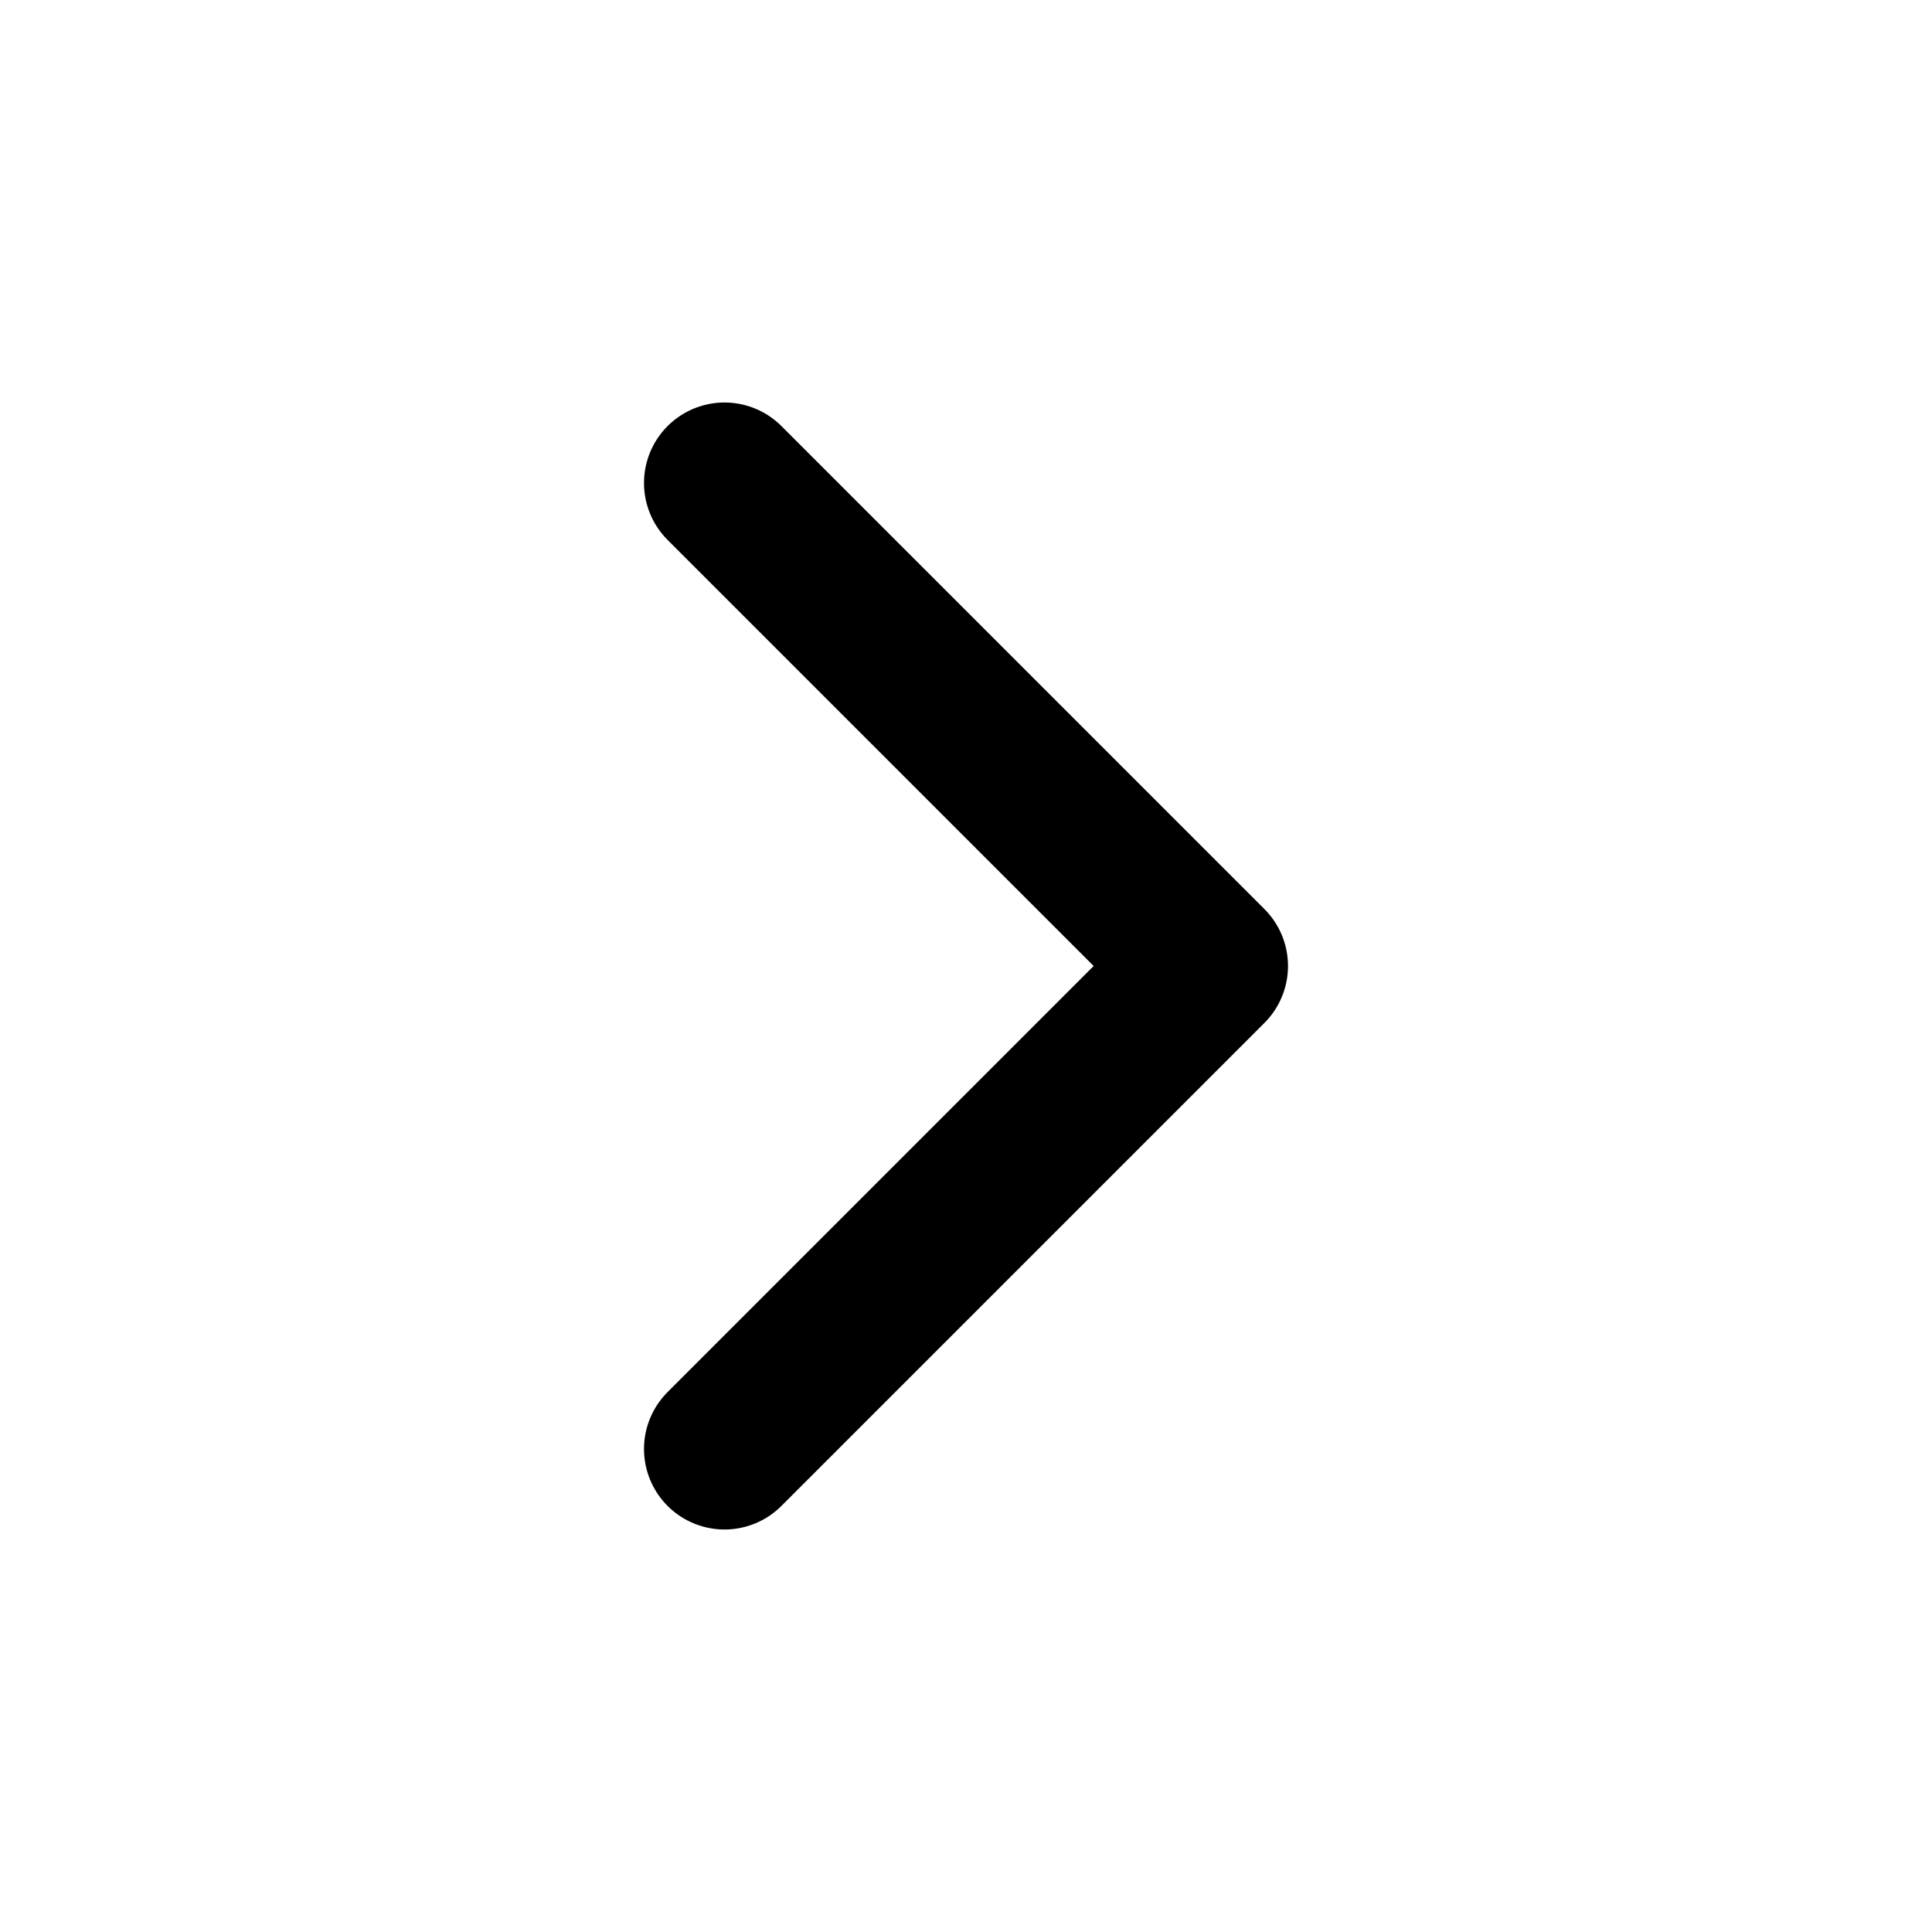
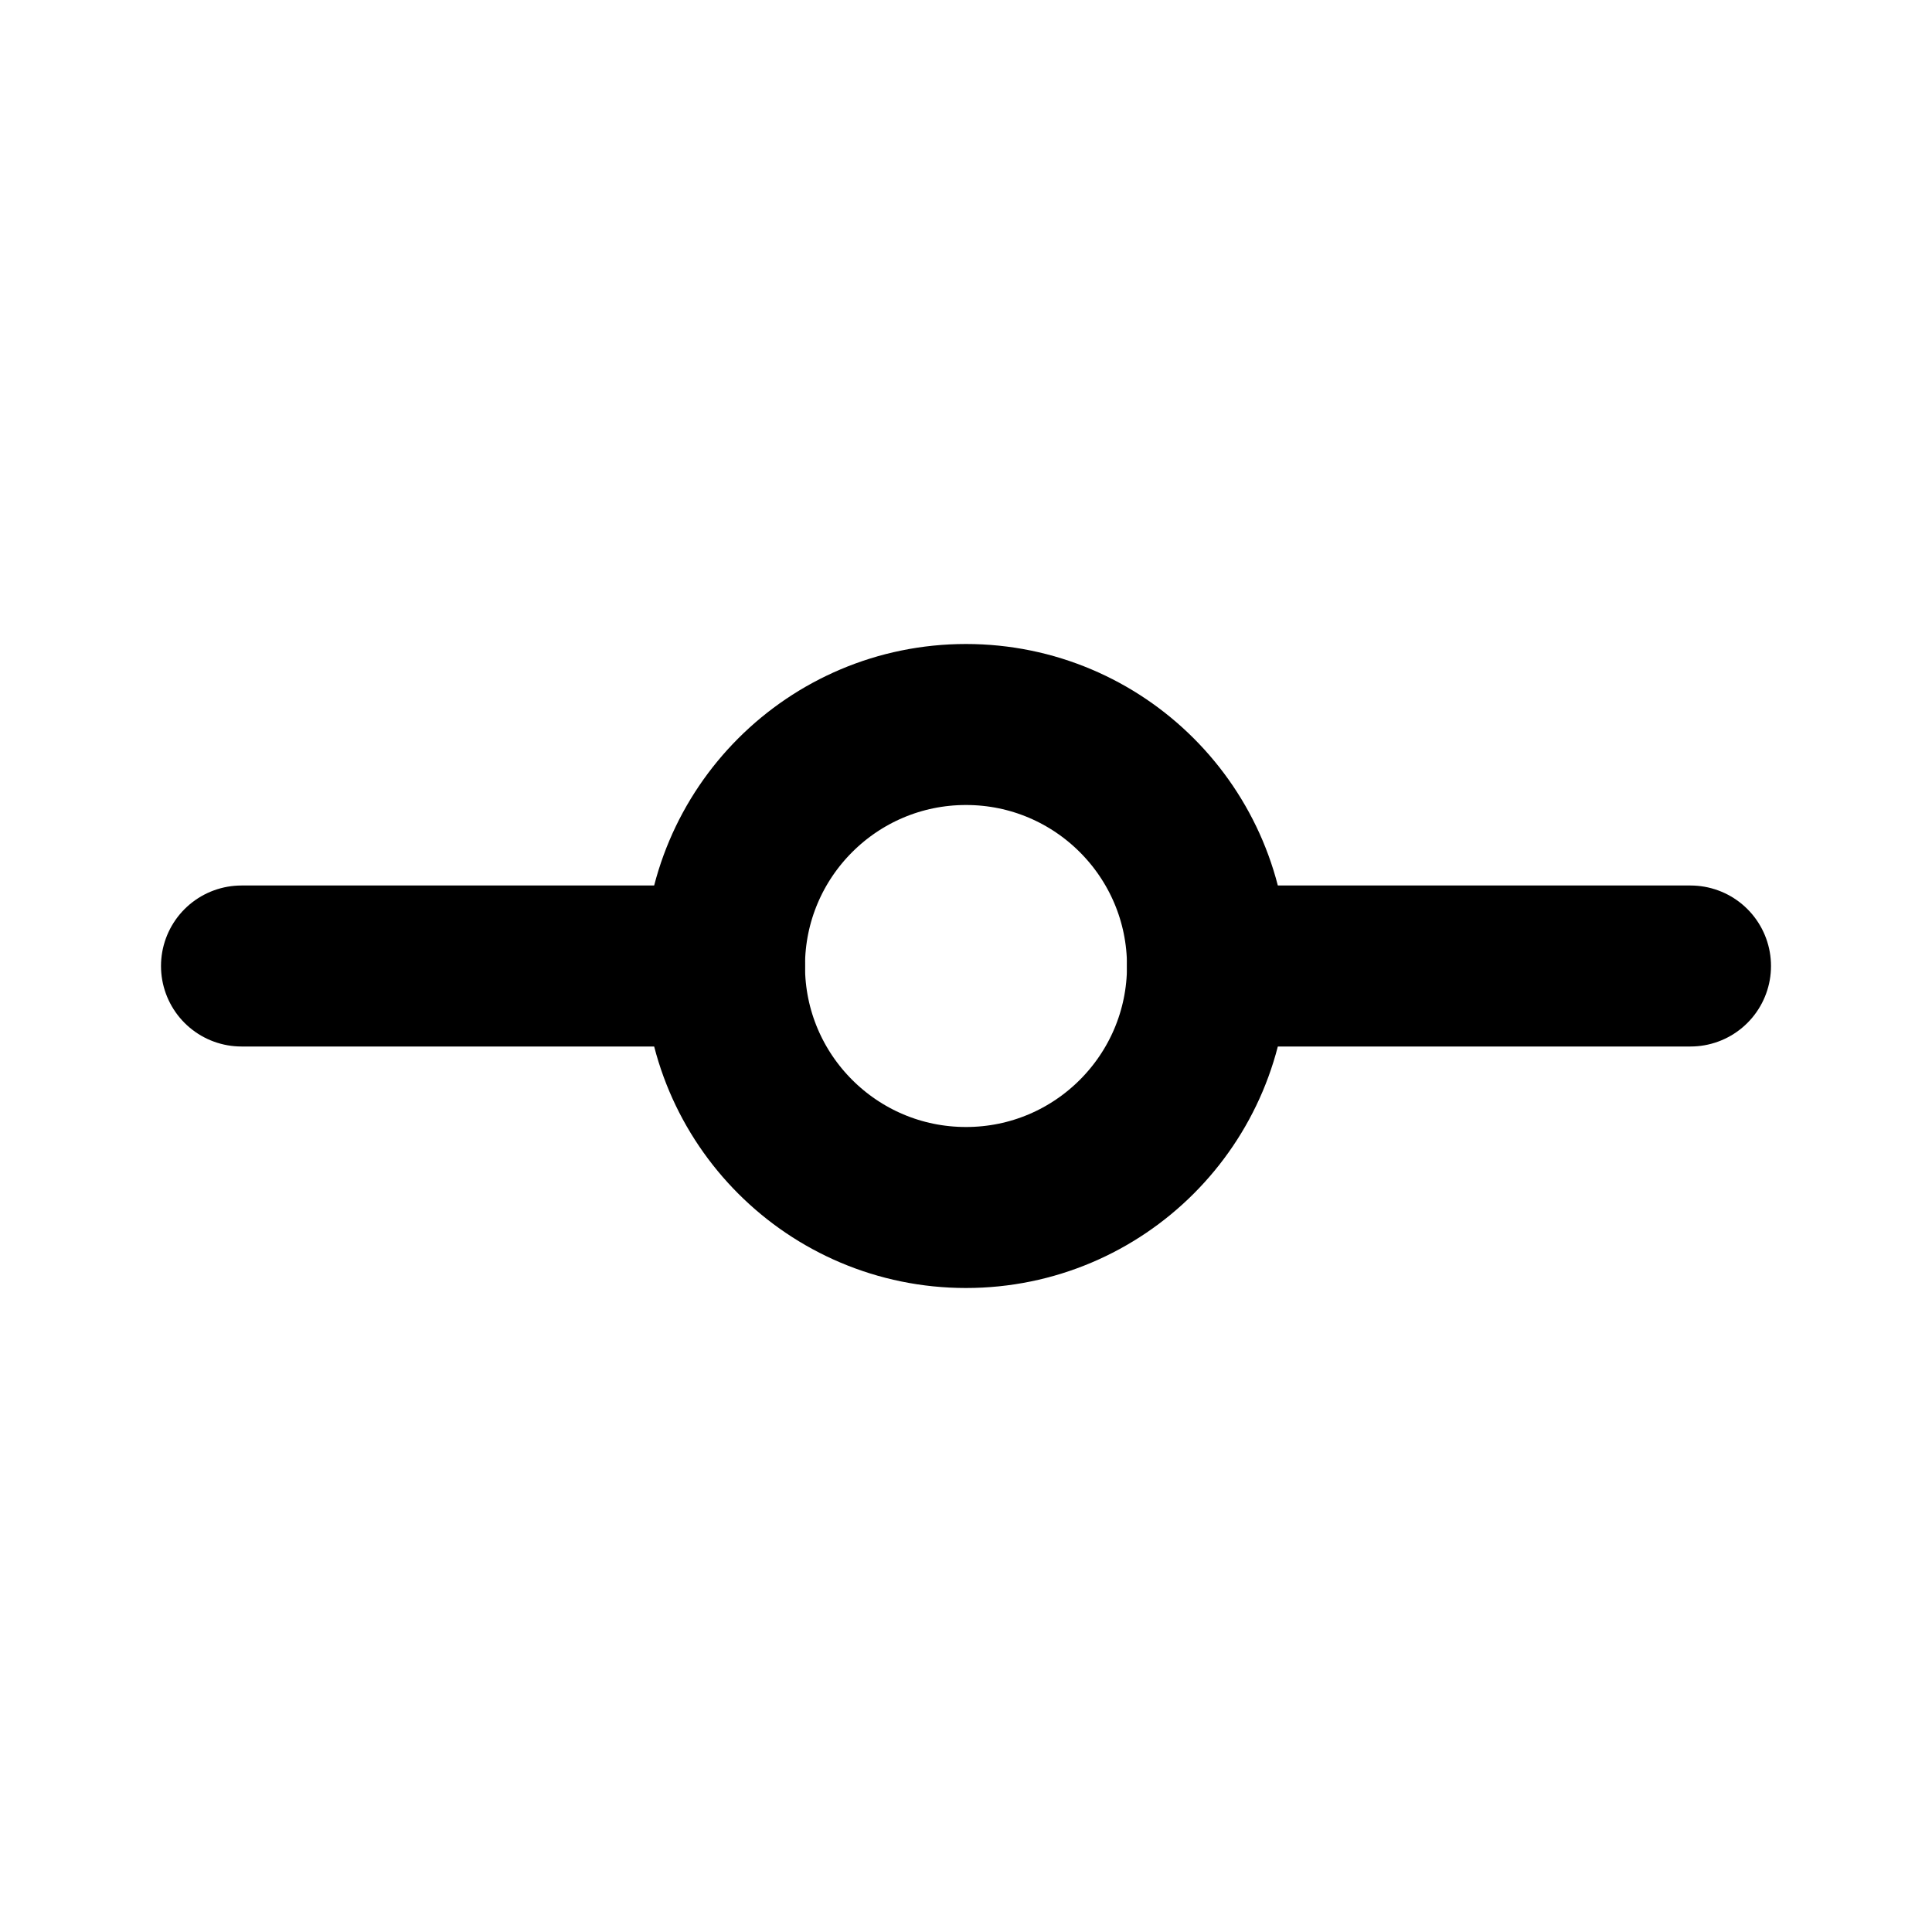
- <svg xmlns="http://www.w3.org/2000/svg" class="lucide lucide-chevron-right" width="24" height="24" viewBox="0 0 24 24" fill="none" stroke="currentColor" stroke-width="2" stroke-linecap="round" stroke-linejoin="round">
-   <path d="m9 18 6-6-6-6" />
+ <svg xmlns="http://www.w3.org/2000/svg" class="lucide lucide-git-commit-horizontal" width="24" height="24" viewBox="0 0 24 24" fill="none" stroke="currentColor" stroke-width="2" stroke-linecap="round" stroke-linejoin="round">
+   <circle cx="12" cy="12" r="3" />
+   <line x1="3" x2="9" y1="12" y2="12" />
+   <line x1="15" x2="21" y1="12" y2="12" />
</svg>
